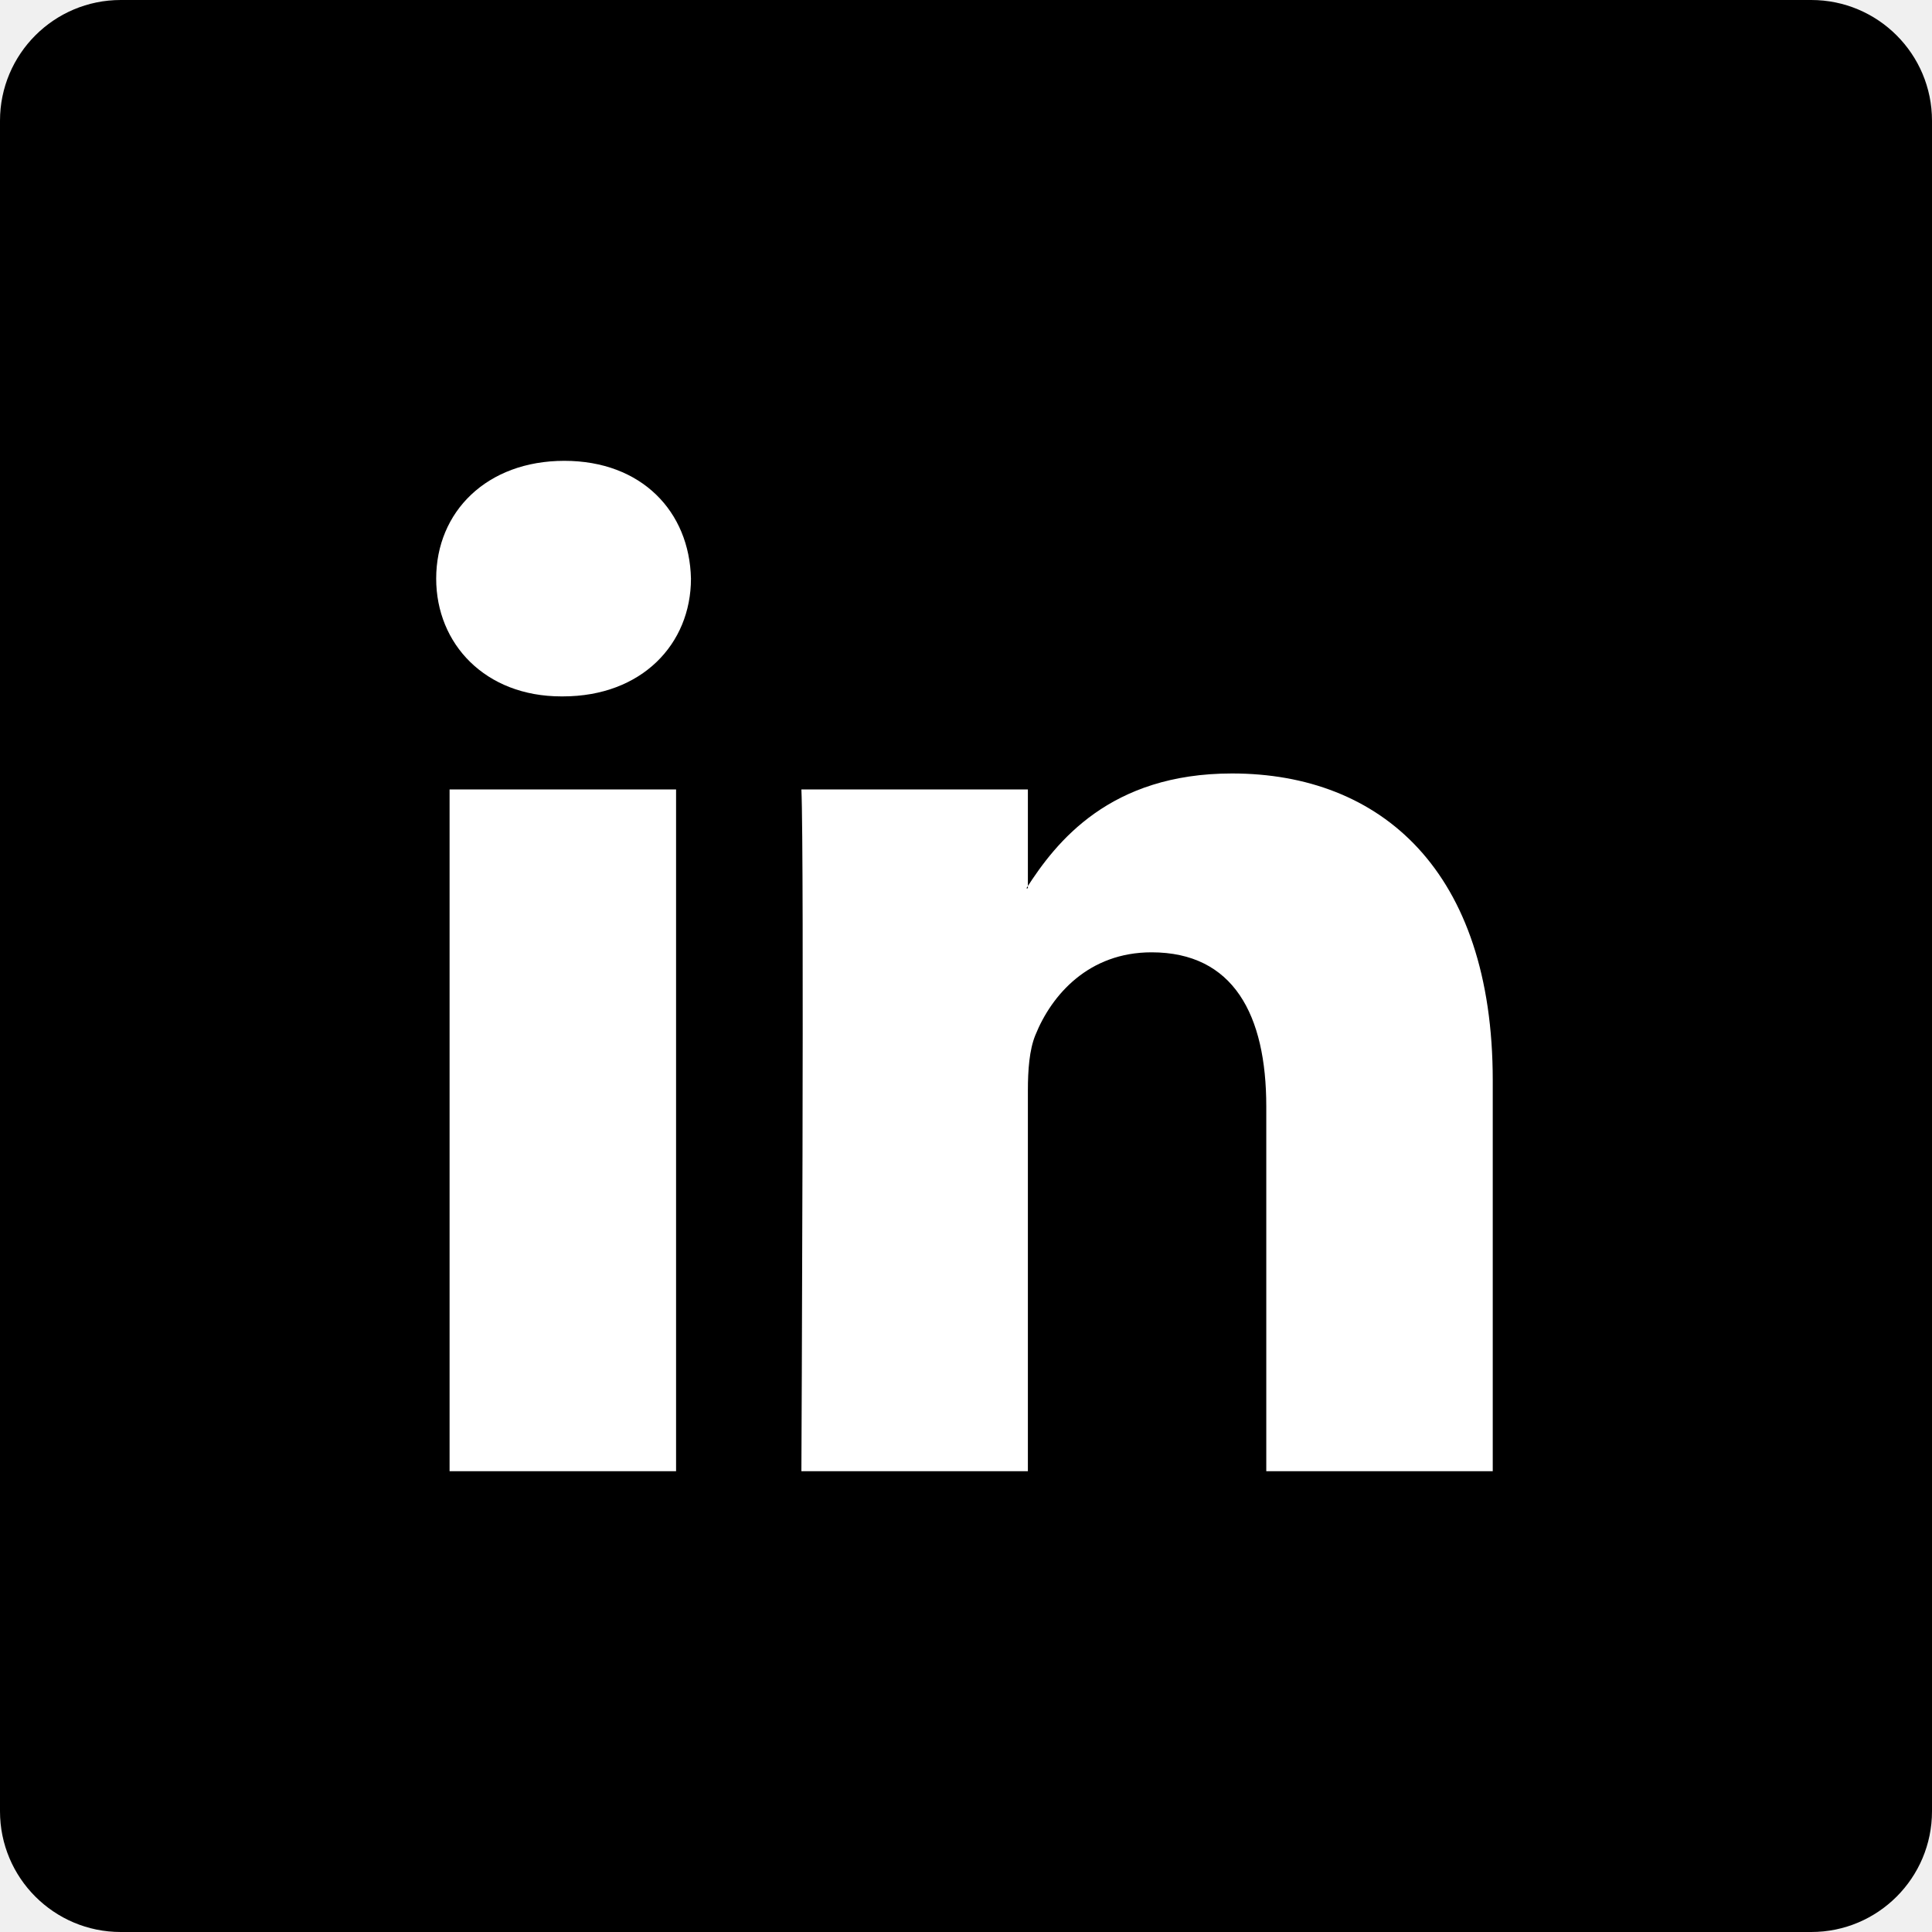
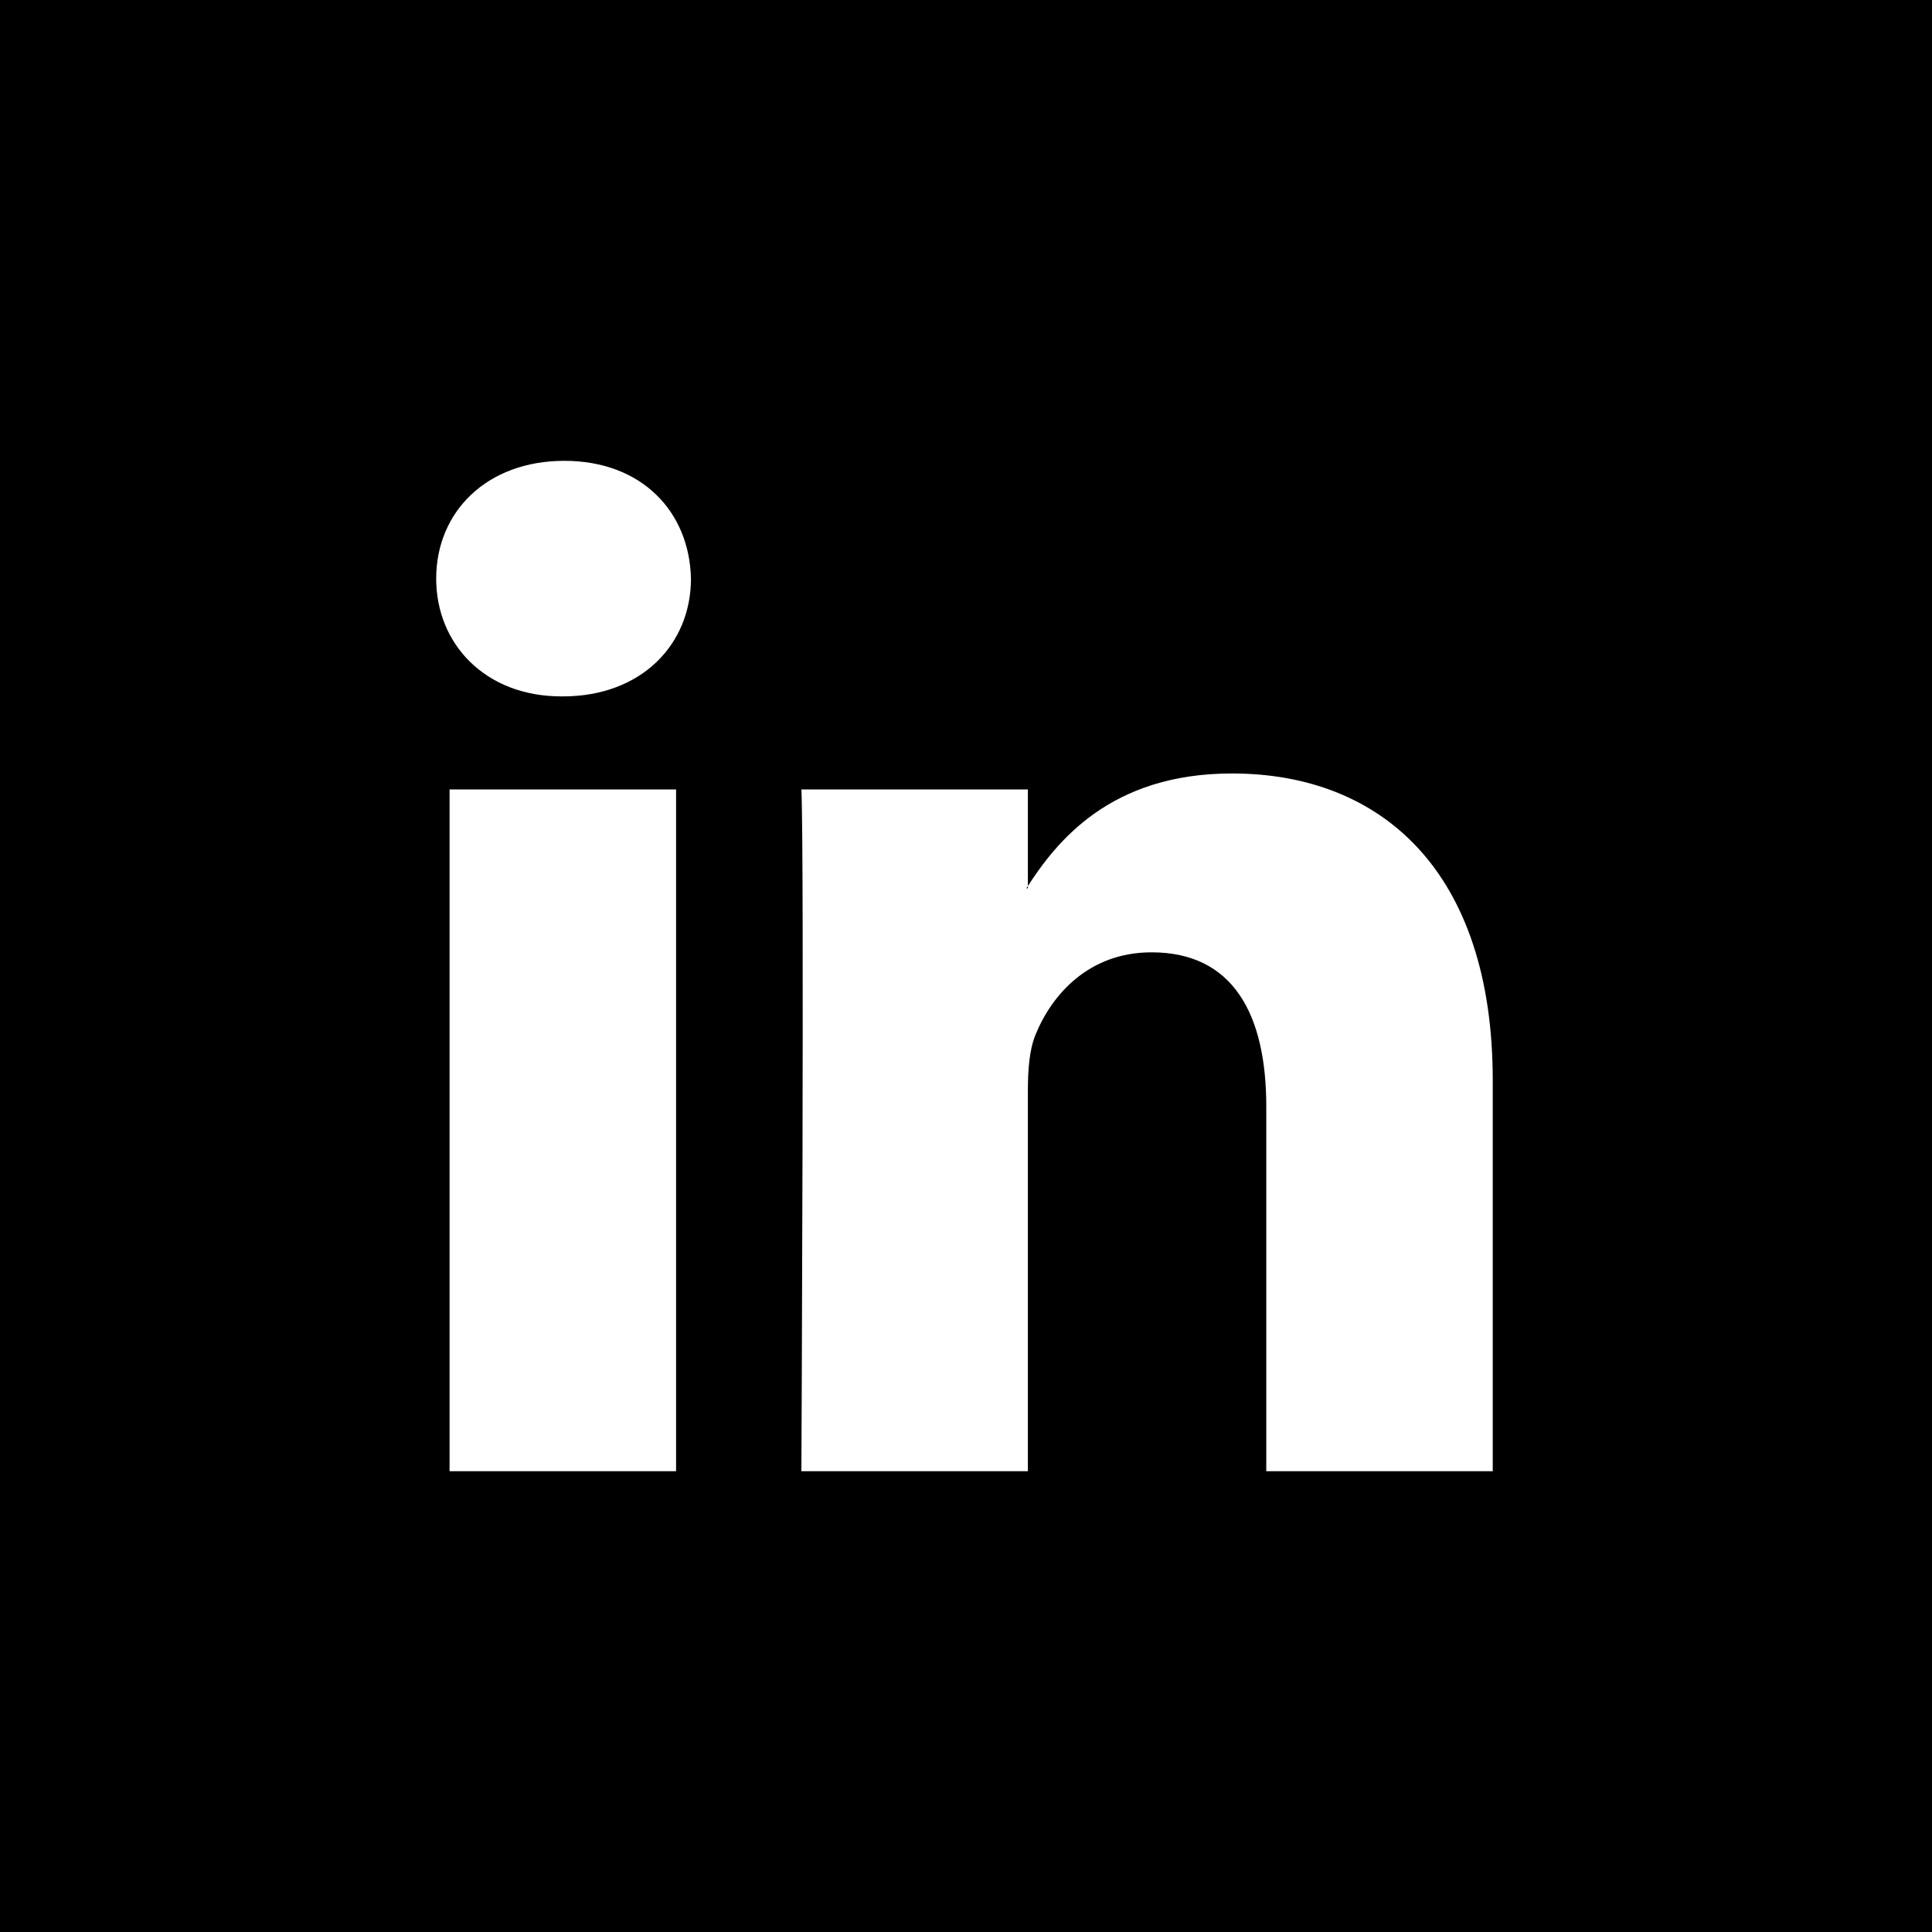
<svg xmlns="http://www.w3.org/2000/svg" width="256px" height="256px" viewBox="0 0 256 256" version="1.1">
  <g stroke="none" stroke-width="1" fill="none" fill-rule="evenodd">
    <g transform="translate(-686, -1125)">
      <g transform="translate(1, 790)">
        <g transform="translate(685, 335)">
-           <rect fill="#000000" x="0" y="0" width="256" height="256" rx="16" />
+           <rect fill="#000000" x="0" y="0" width="256" height="256" />
          <circle fill="#000000" cx="128" cy="128" r="128" style="opacity: 0" />
          <path d="M89.583,61.063 L89.583,151.394 L59.571,151.394 L59.571,61.063 L89.583,61.063 L89.583,61.063 Z M74.577,163.727 C85.042,163.727 91.556,170.664 91.556,179.332 C91.361,188.196 85.042,194.94 74.775,194.94 C64.509,194.94 57.797,188.196 57.797,179.332 C57.797,170.664 64.31,163.727 74.381,163.727 L74.576,163.727 L74.577,163.727 Z M106.189,61.063 L136.2,61.063 L136.2,111.507 C136.2,114.207 136.395,116.904 137.187,118.834 C139.357,124.228 144.295,129.815 152.585,129.815 C163.445,129.815 167.789,121.531 167.789,109.388 L167.789,61.063 L197.797,61.063 L197.797,112.857 C197.797,140.603 182.991,153.514 163.247,153.514 C147.056,153.514 139.949,144.46 136,138.294 L136.2,138.294 L136.2,151.394 L106.189,151.394 C106.583,142.918 106.189,61.063 106.189,61.063 L106.189,61.063 Z" id="path28" fill="#FFFFFF" transform="translate(127.7973, 128.0012) scale(1, -1) translate(-127.7973, -128.0012) " />
        </g>
      </g>
    </g>
  </g>
</svg>
